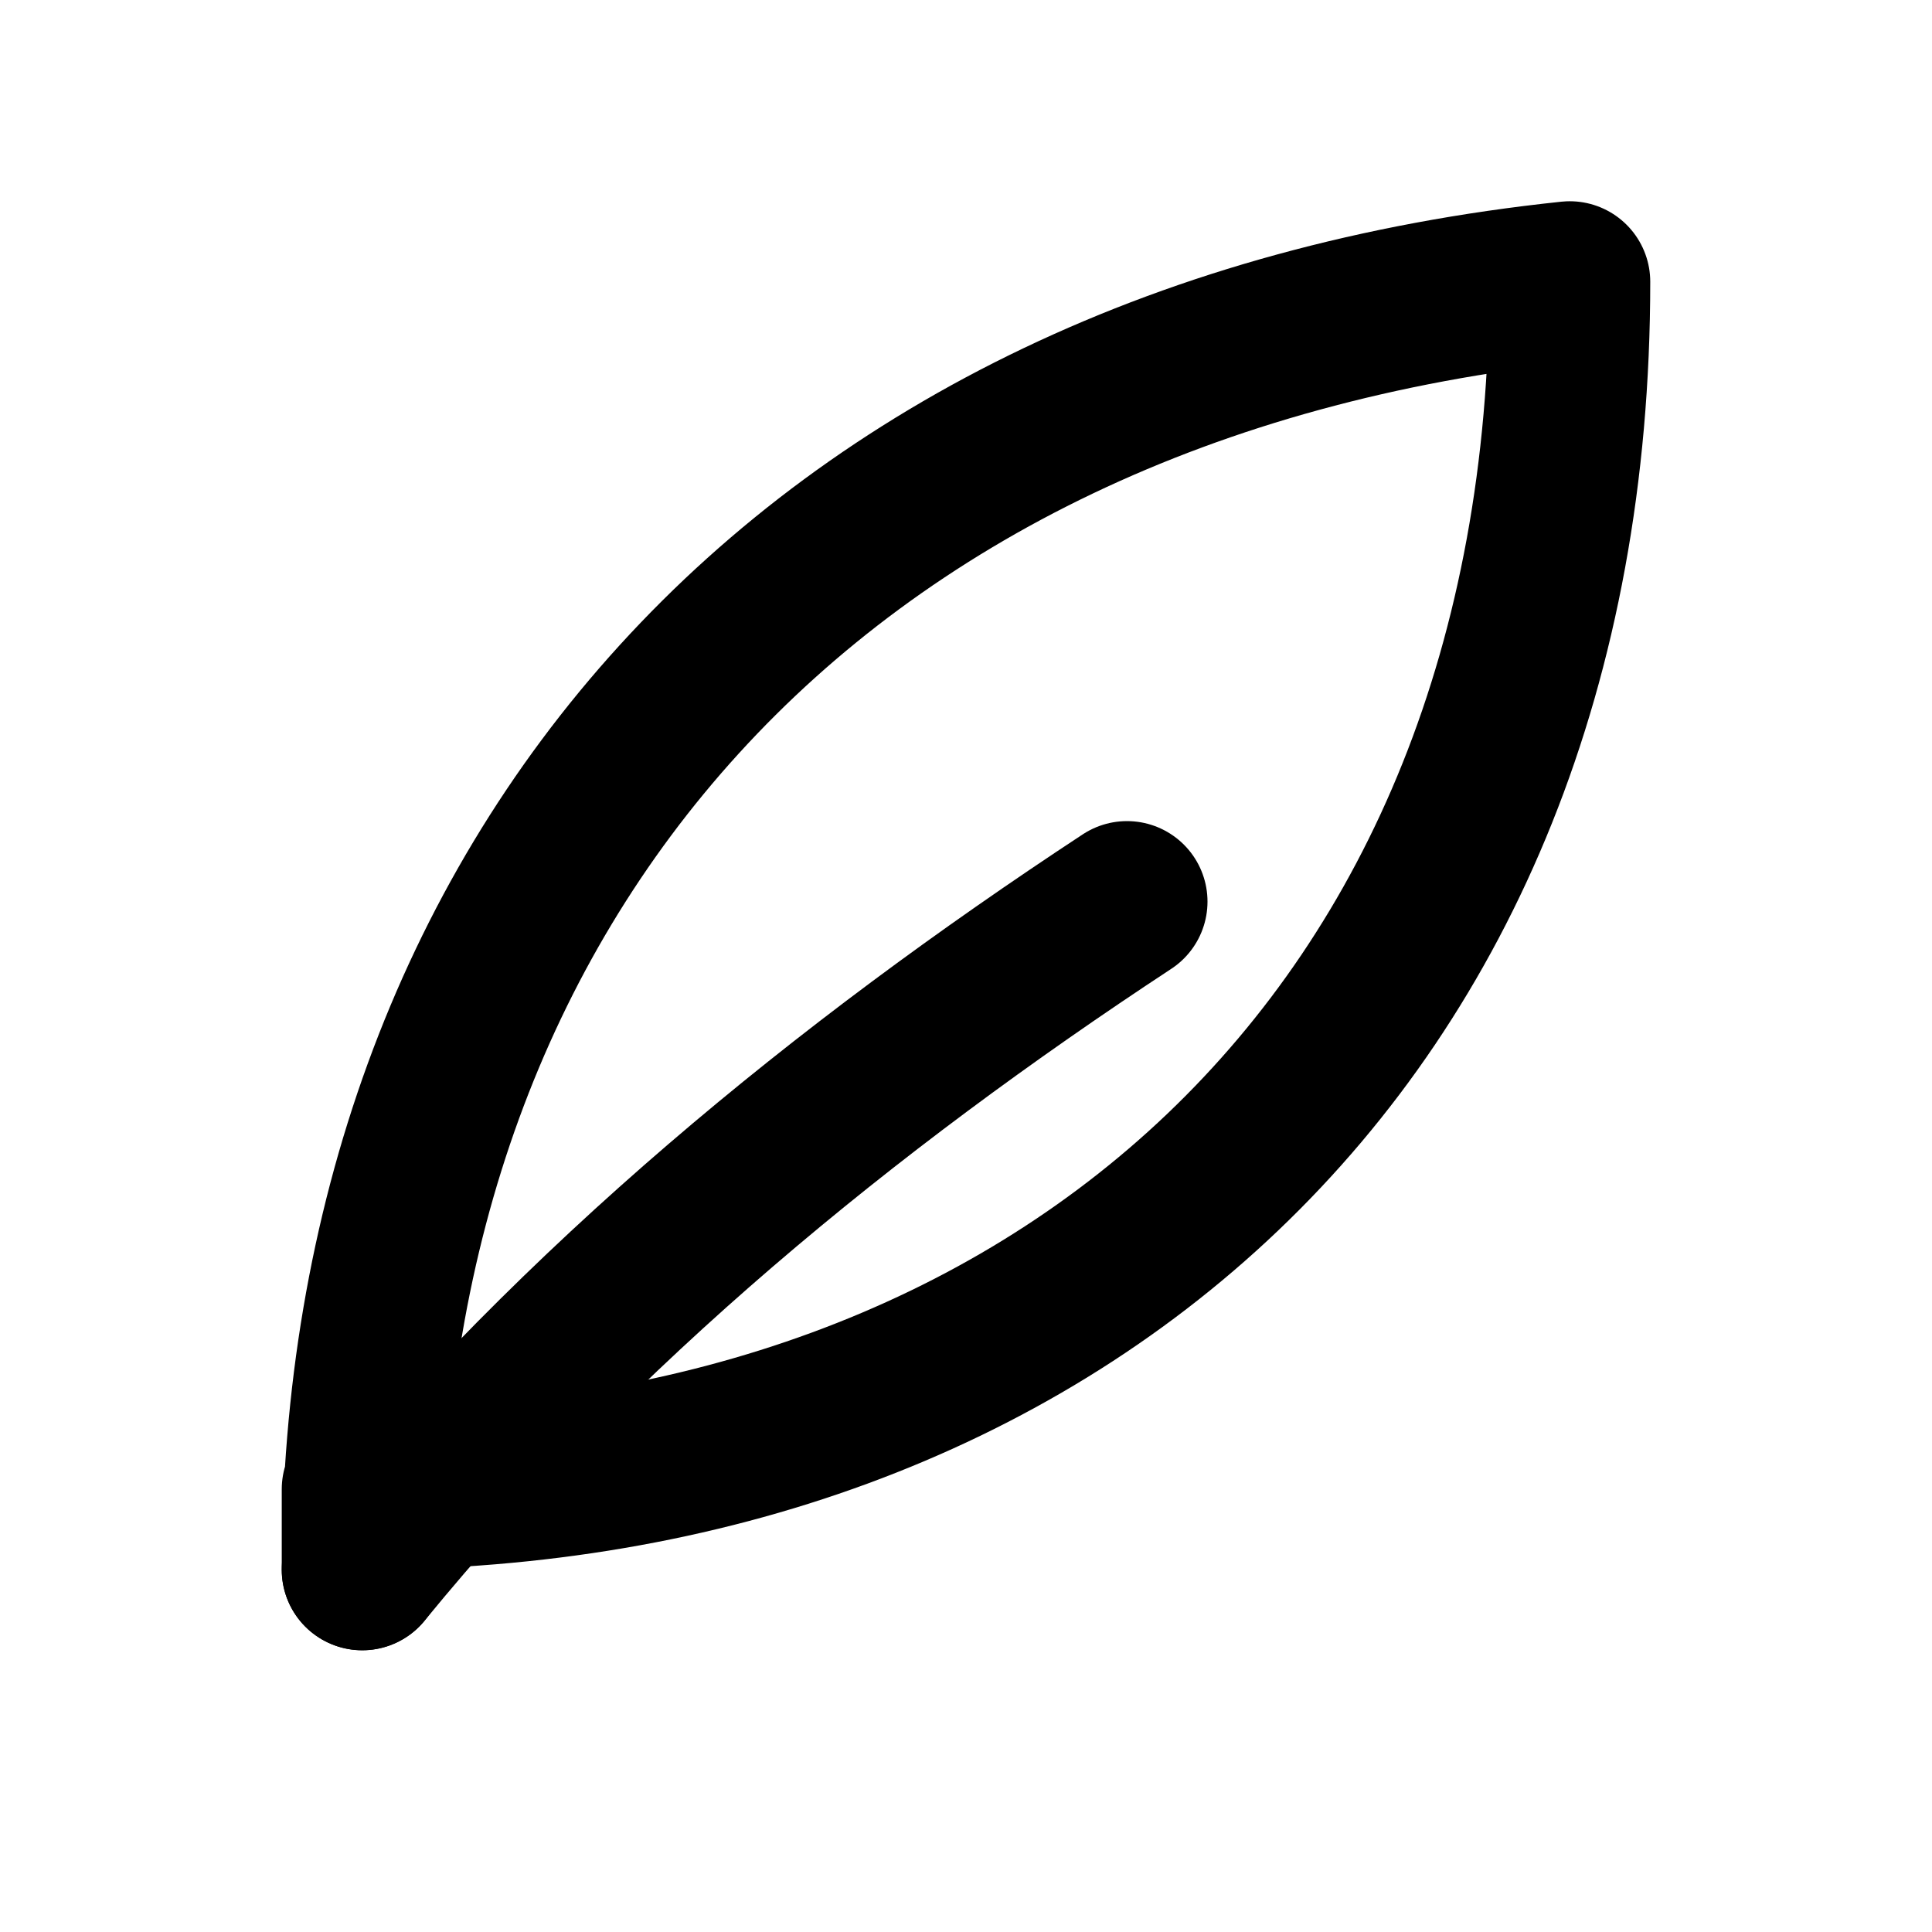
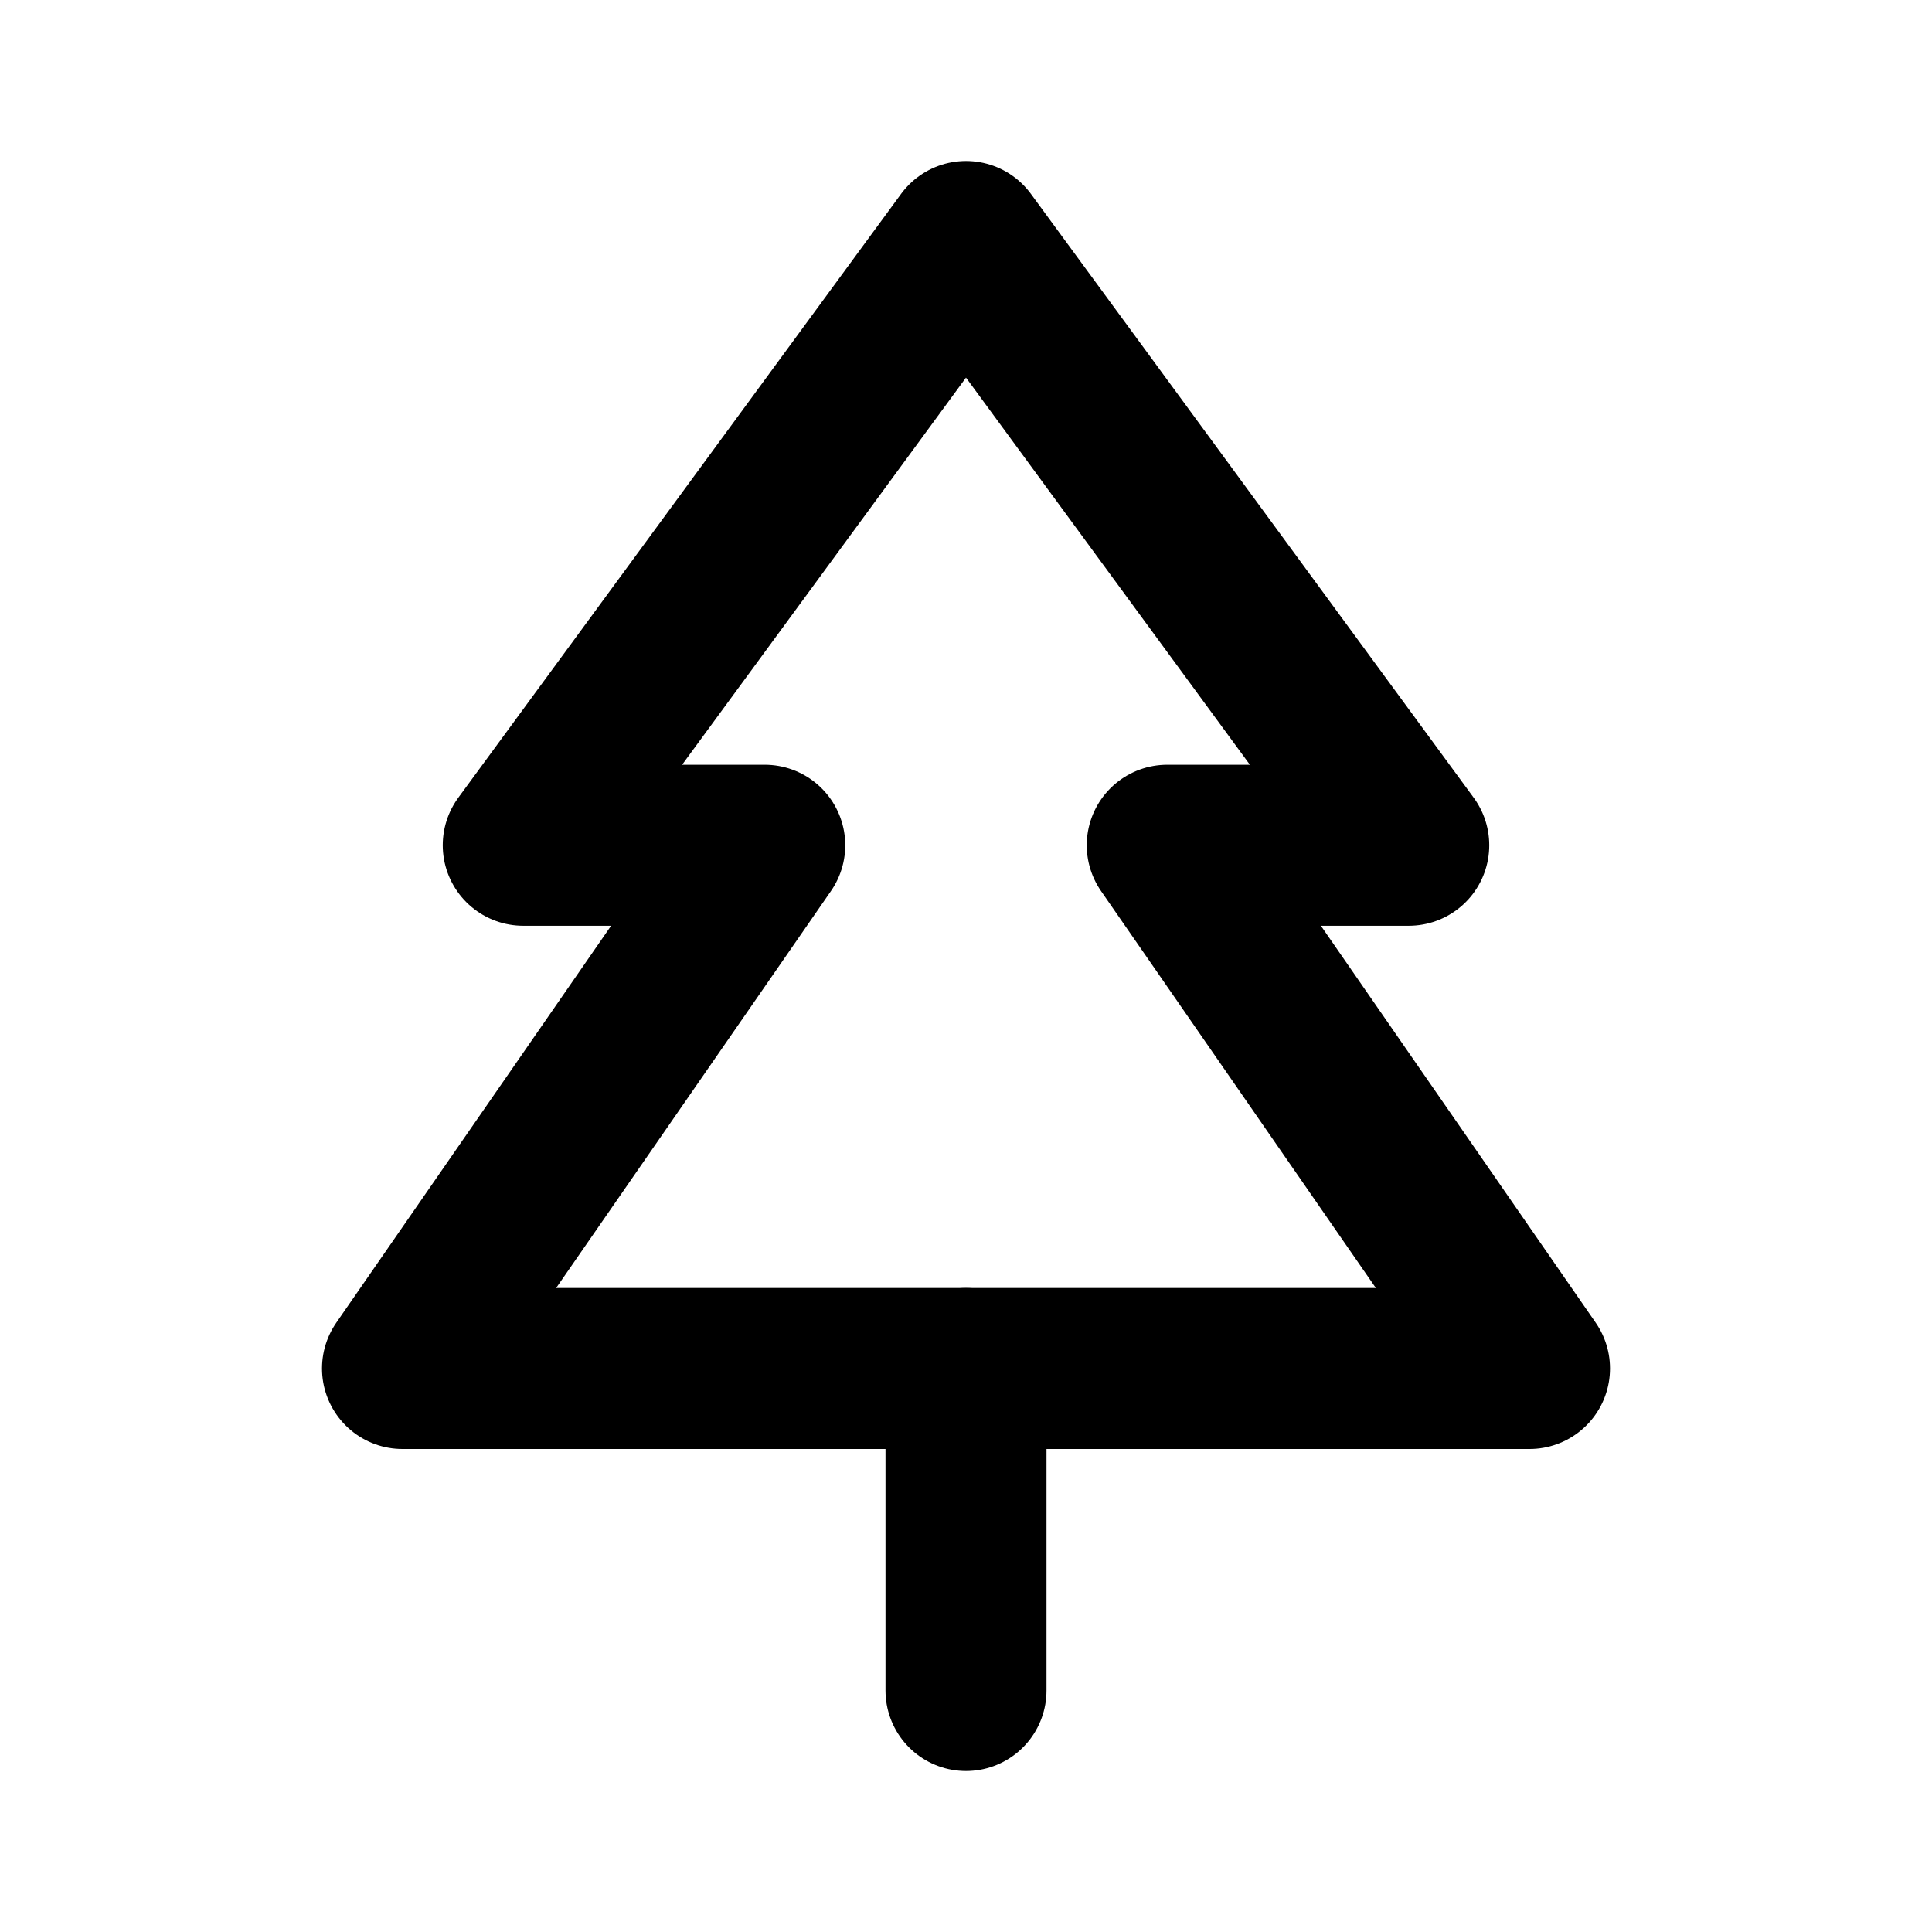
<svg xmlns="http://www.w3.org/2000/svg" viewBox="0 0 24 24" fill="none">
  <g stroke="currentColor" stroke-width="2" stroke-linecap="round" stroke-linejoin="round">
-     <path d="M4.5 19.5C4.5 11 10 4.5 19.5 3.5c0 9.5-6.5 15-15 15Z" />
-     <path d="M4.5 19.5c2.7-3.3 6-6 9.5-8.3" />
+     <path d="M12 3 6.5 10.5h3L5 17h14l-4.5-6.5h3Z" />
+     <path d="M12 17v4" />
  </g>
</svg>
